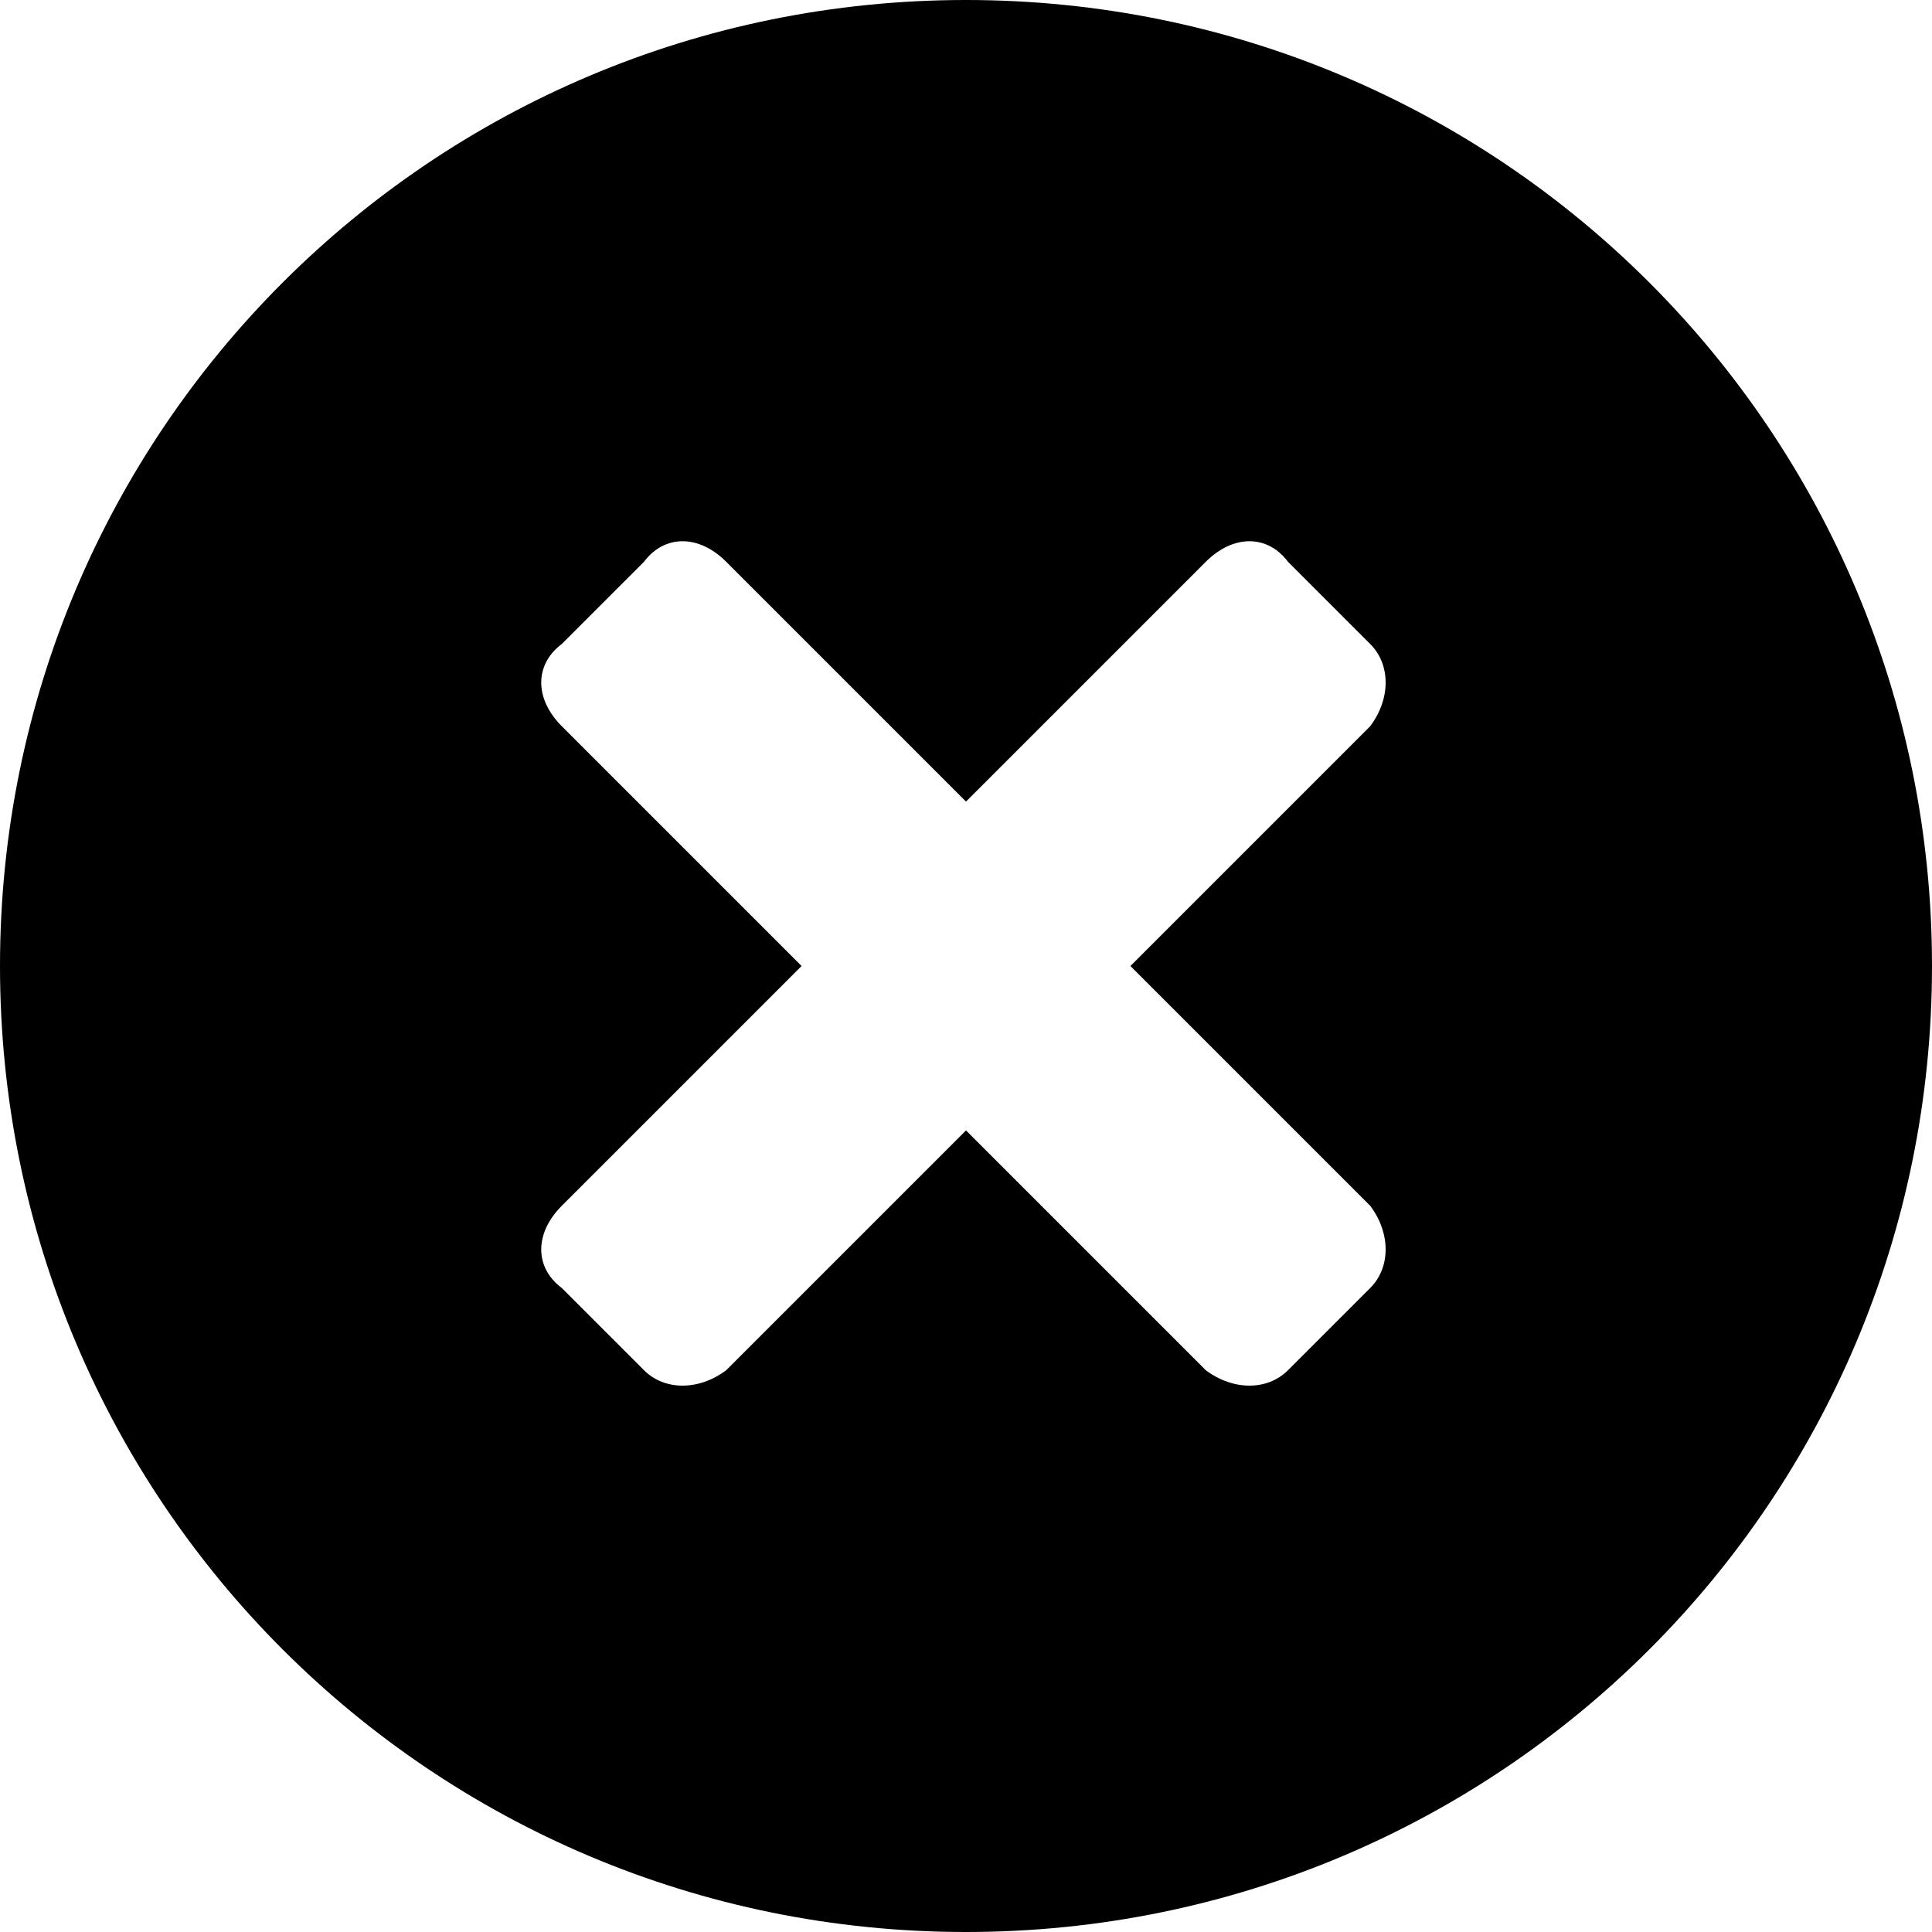
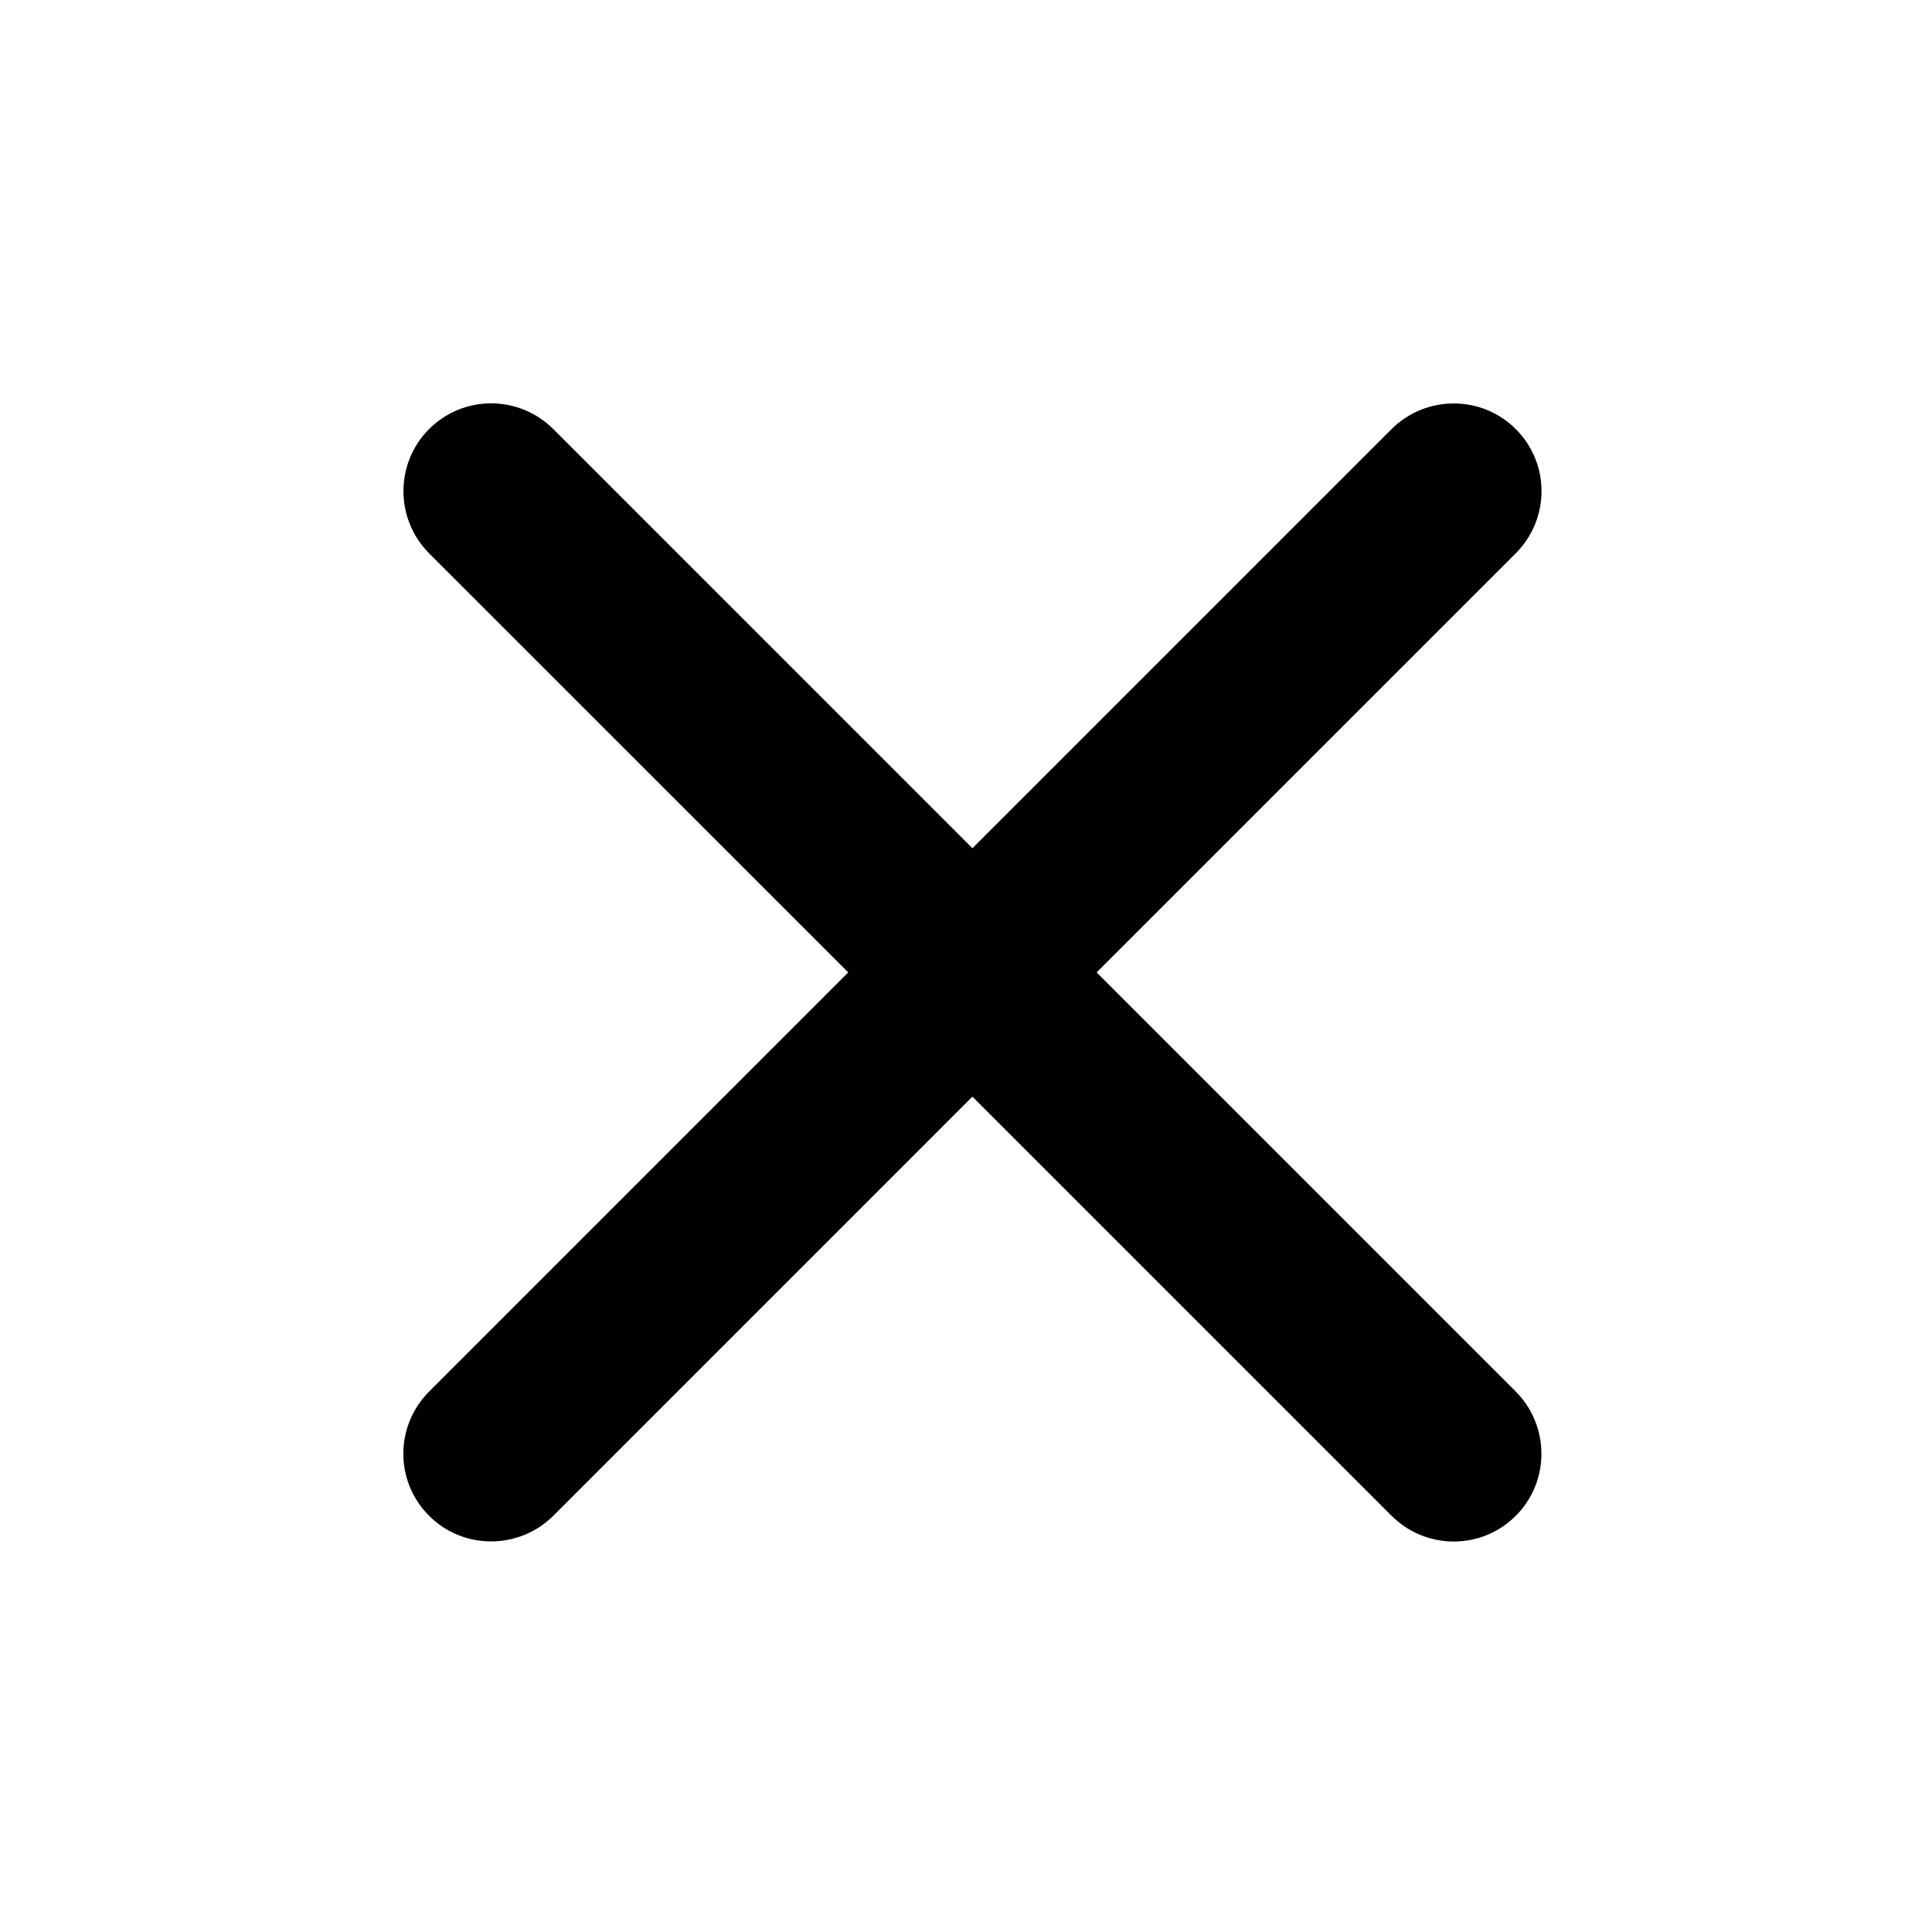
- <svg xmlns="http://www.w3.org/2000/svg" style="shape-rendering:geometricPrecision;text-rendering:geometricPrecision;image-rendering:optimizeQuality" viewBox="0 0 282 282" fill-rule="evenodd" clip-rule="evenodd">
-   <path d="M141 0C63 0 0 63 0 141s63 141 141 141 141-63 141-141S219 0 141 0zM82 176l35-35-35-35c-4-4-4-9 0-12l12-12c3-4 8-4 12 0l35 35 35-35c4-4 9-4 12 0l12 12c3 3 3 8 0 12l-35 35 35 35c3 4 3 9 0 12l-12 12c-3 3-8 3-12 0l-35-35-35 35c-4 3-9 3-12 0l-12-12c-4-3-4-8 0-12z" style="fill:#000;fill-rule:nonzero" />
+ <svg xmlns="http://www.w3.org/2000/svg" viewBox="0 0 44 44" version="1.1" x="0px" y="0px">&gt;<g stroke="none" stroke-width="1" fill="none" fill-rule="evenodd">
+     <g transform="translate(-641, -146)">
+       <path d="M663.146,170.975 L653.606,180.516 C652.823,181.298 651.553,181.302 650.772,180.521 C649.986,179.734 649.993,178.471 650.777,177.687 L660.318,168.146 L650.777,158.606 C649.995,157.823 649.991,156.553 650.772,155.772 C651.559,154.986 652.822,154.993 653.606,155.777 L663.146,165.318 L672.687,155.777 C673.47,154.995 674.74,154.991 675.521,155.772 C676.307,156.559 676.3,157.822 675.516,158.606 L665.975,168.146 L675.516,177.687 C676.298,178.47 676.302,179.74 675.521,180.521 C674.734,181.307 673.471,181.3 672.687,180.516 L663.146,170.975 L663.146,170.975 Z" fill="#000000" />
+     </g>
+   </g>
</svg>
